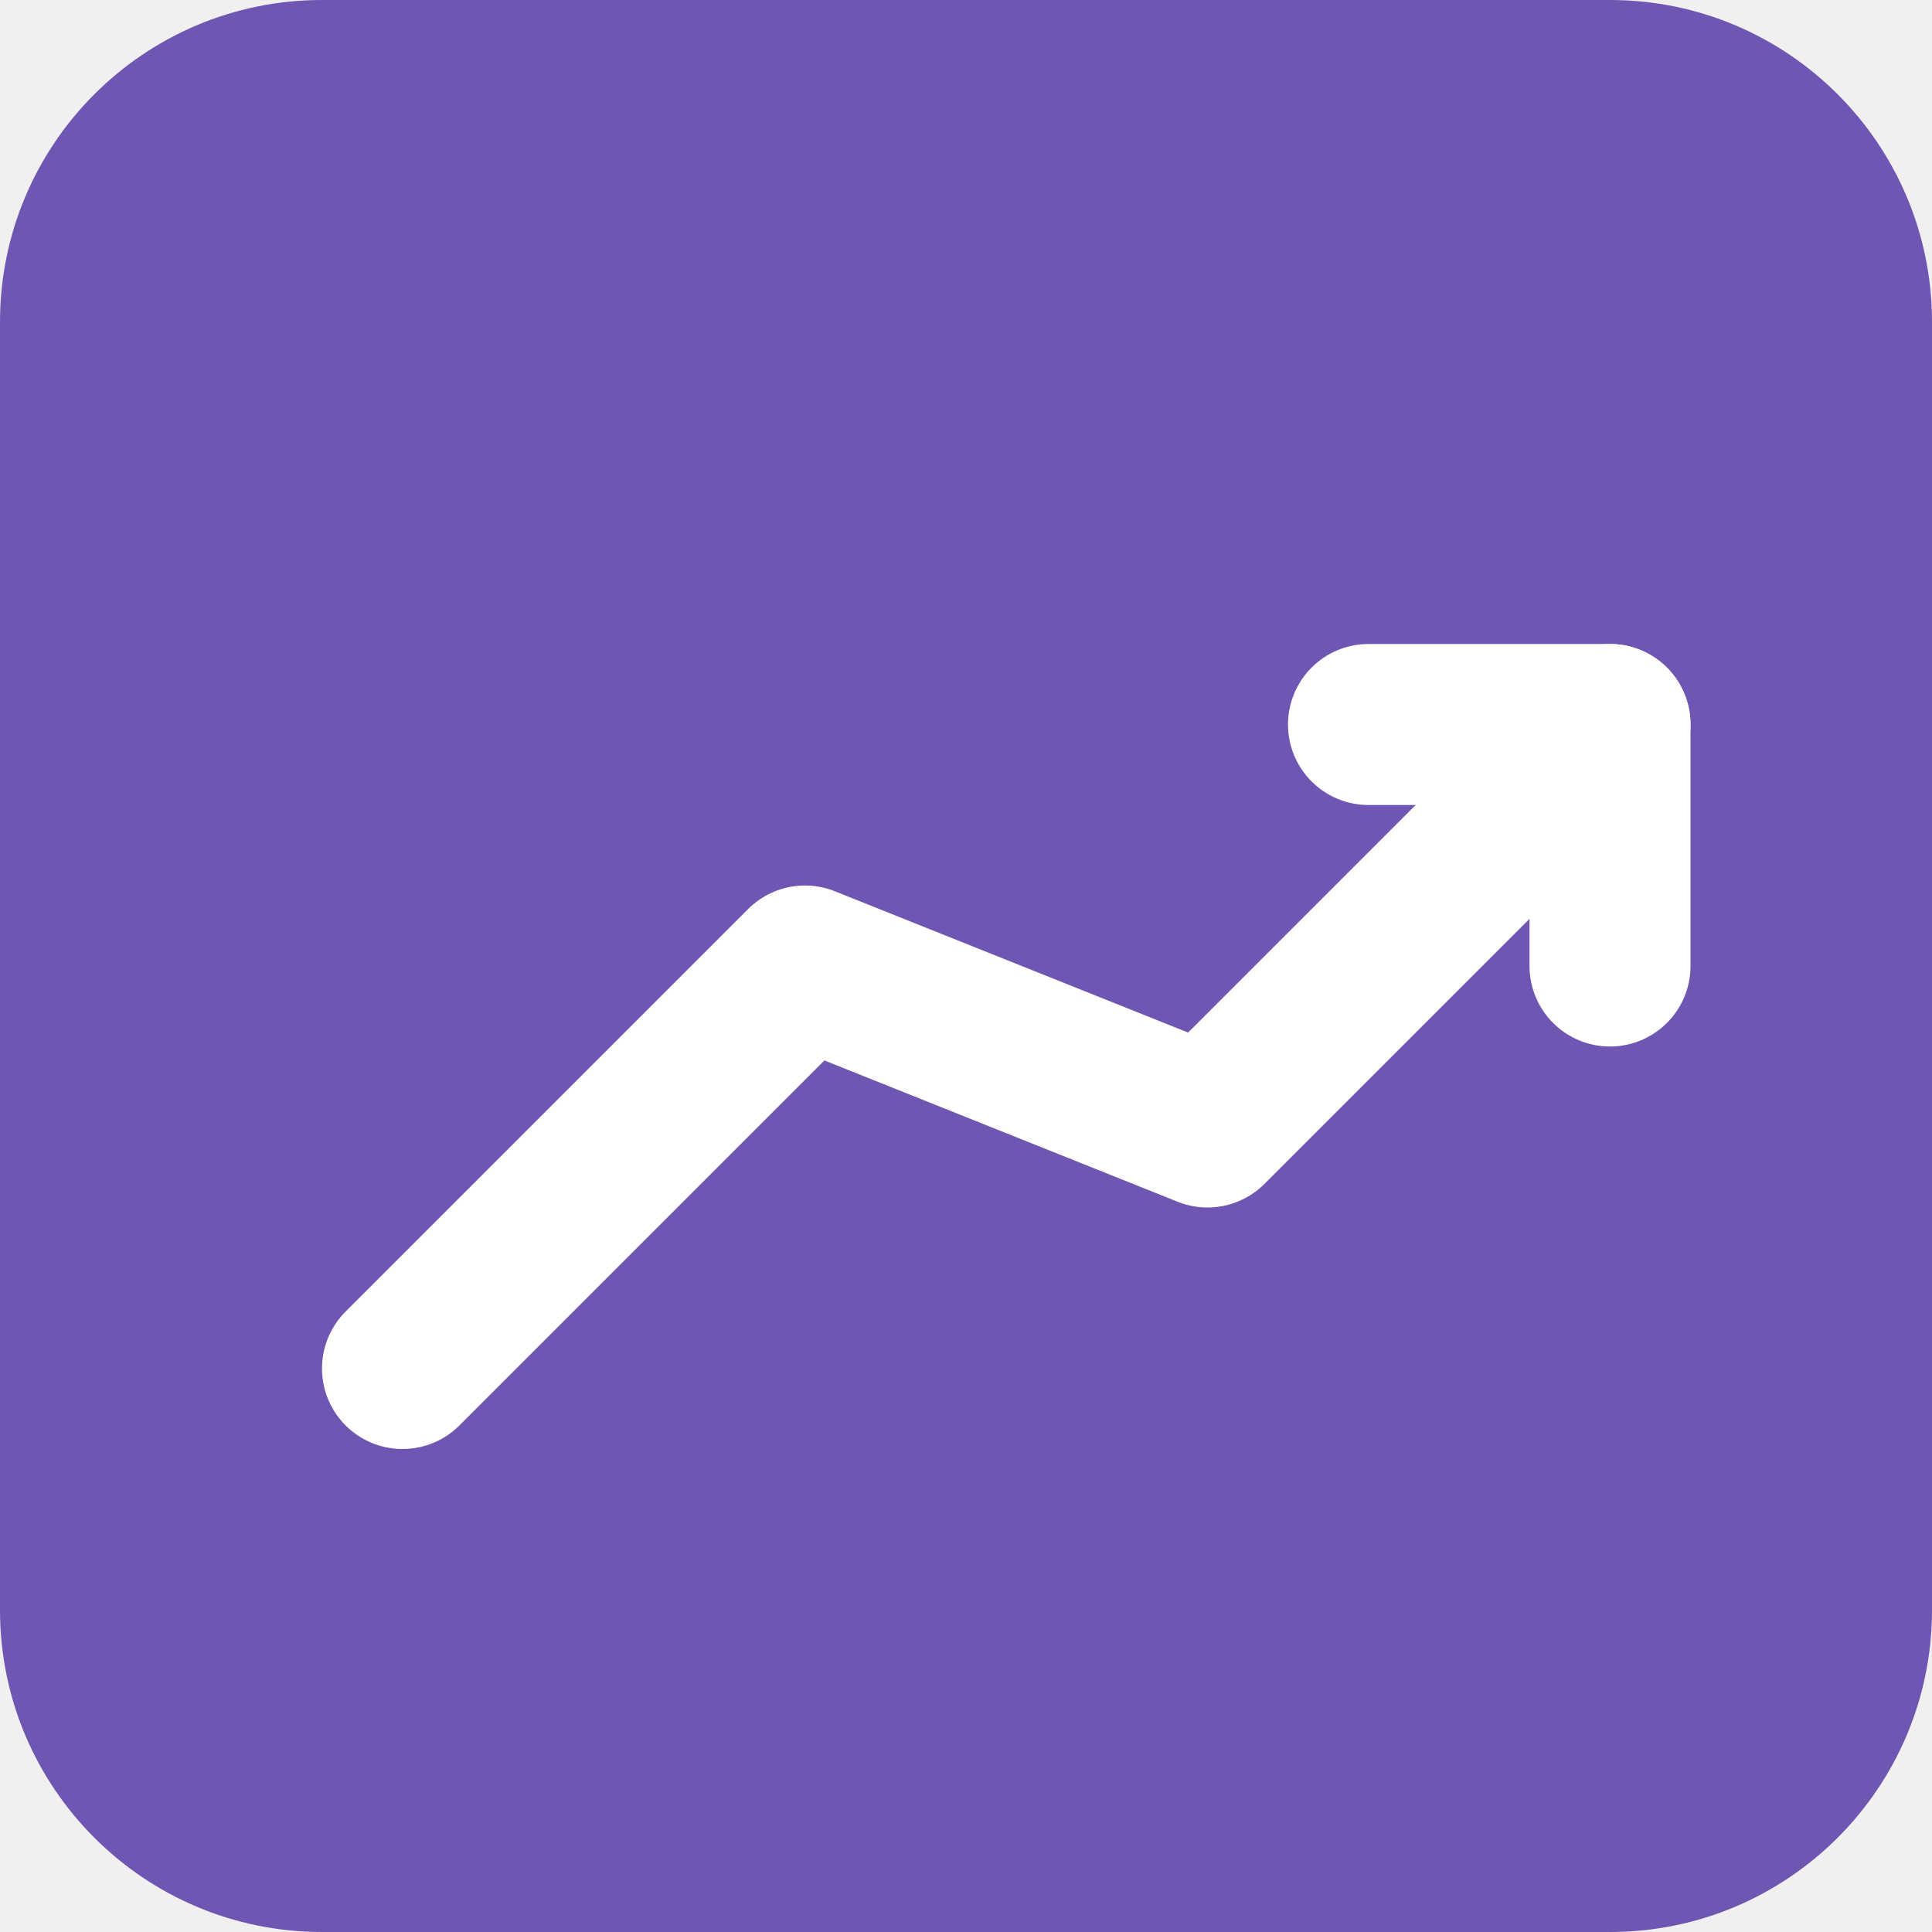
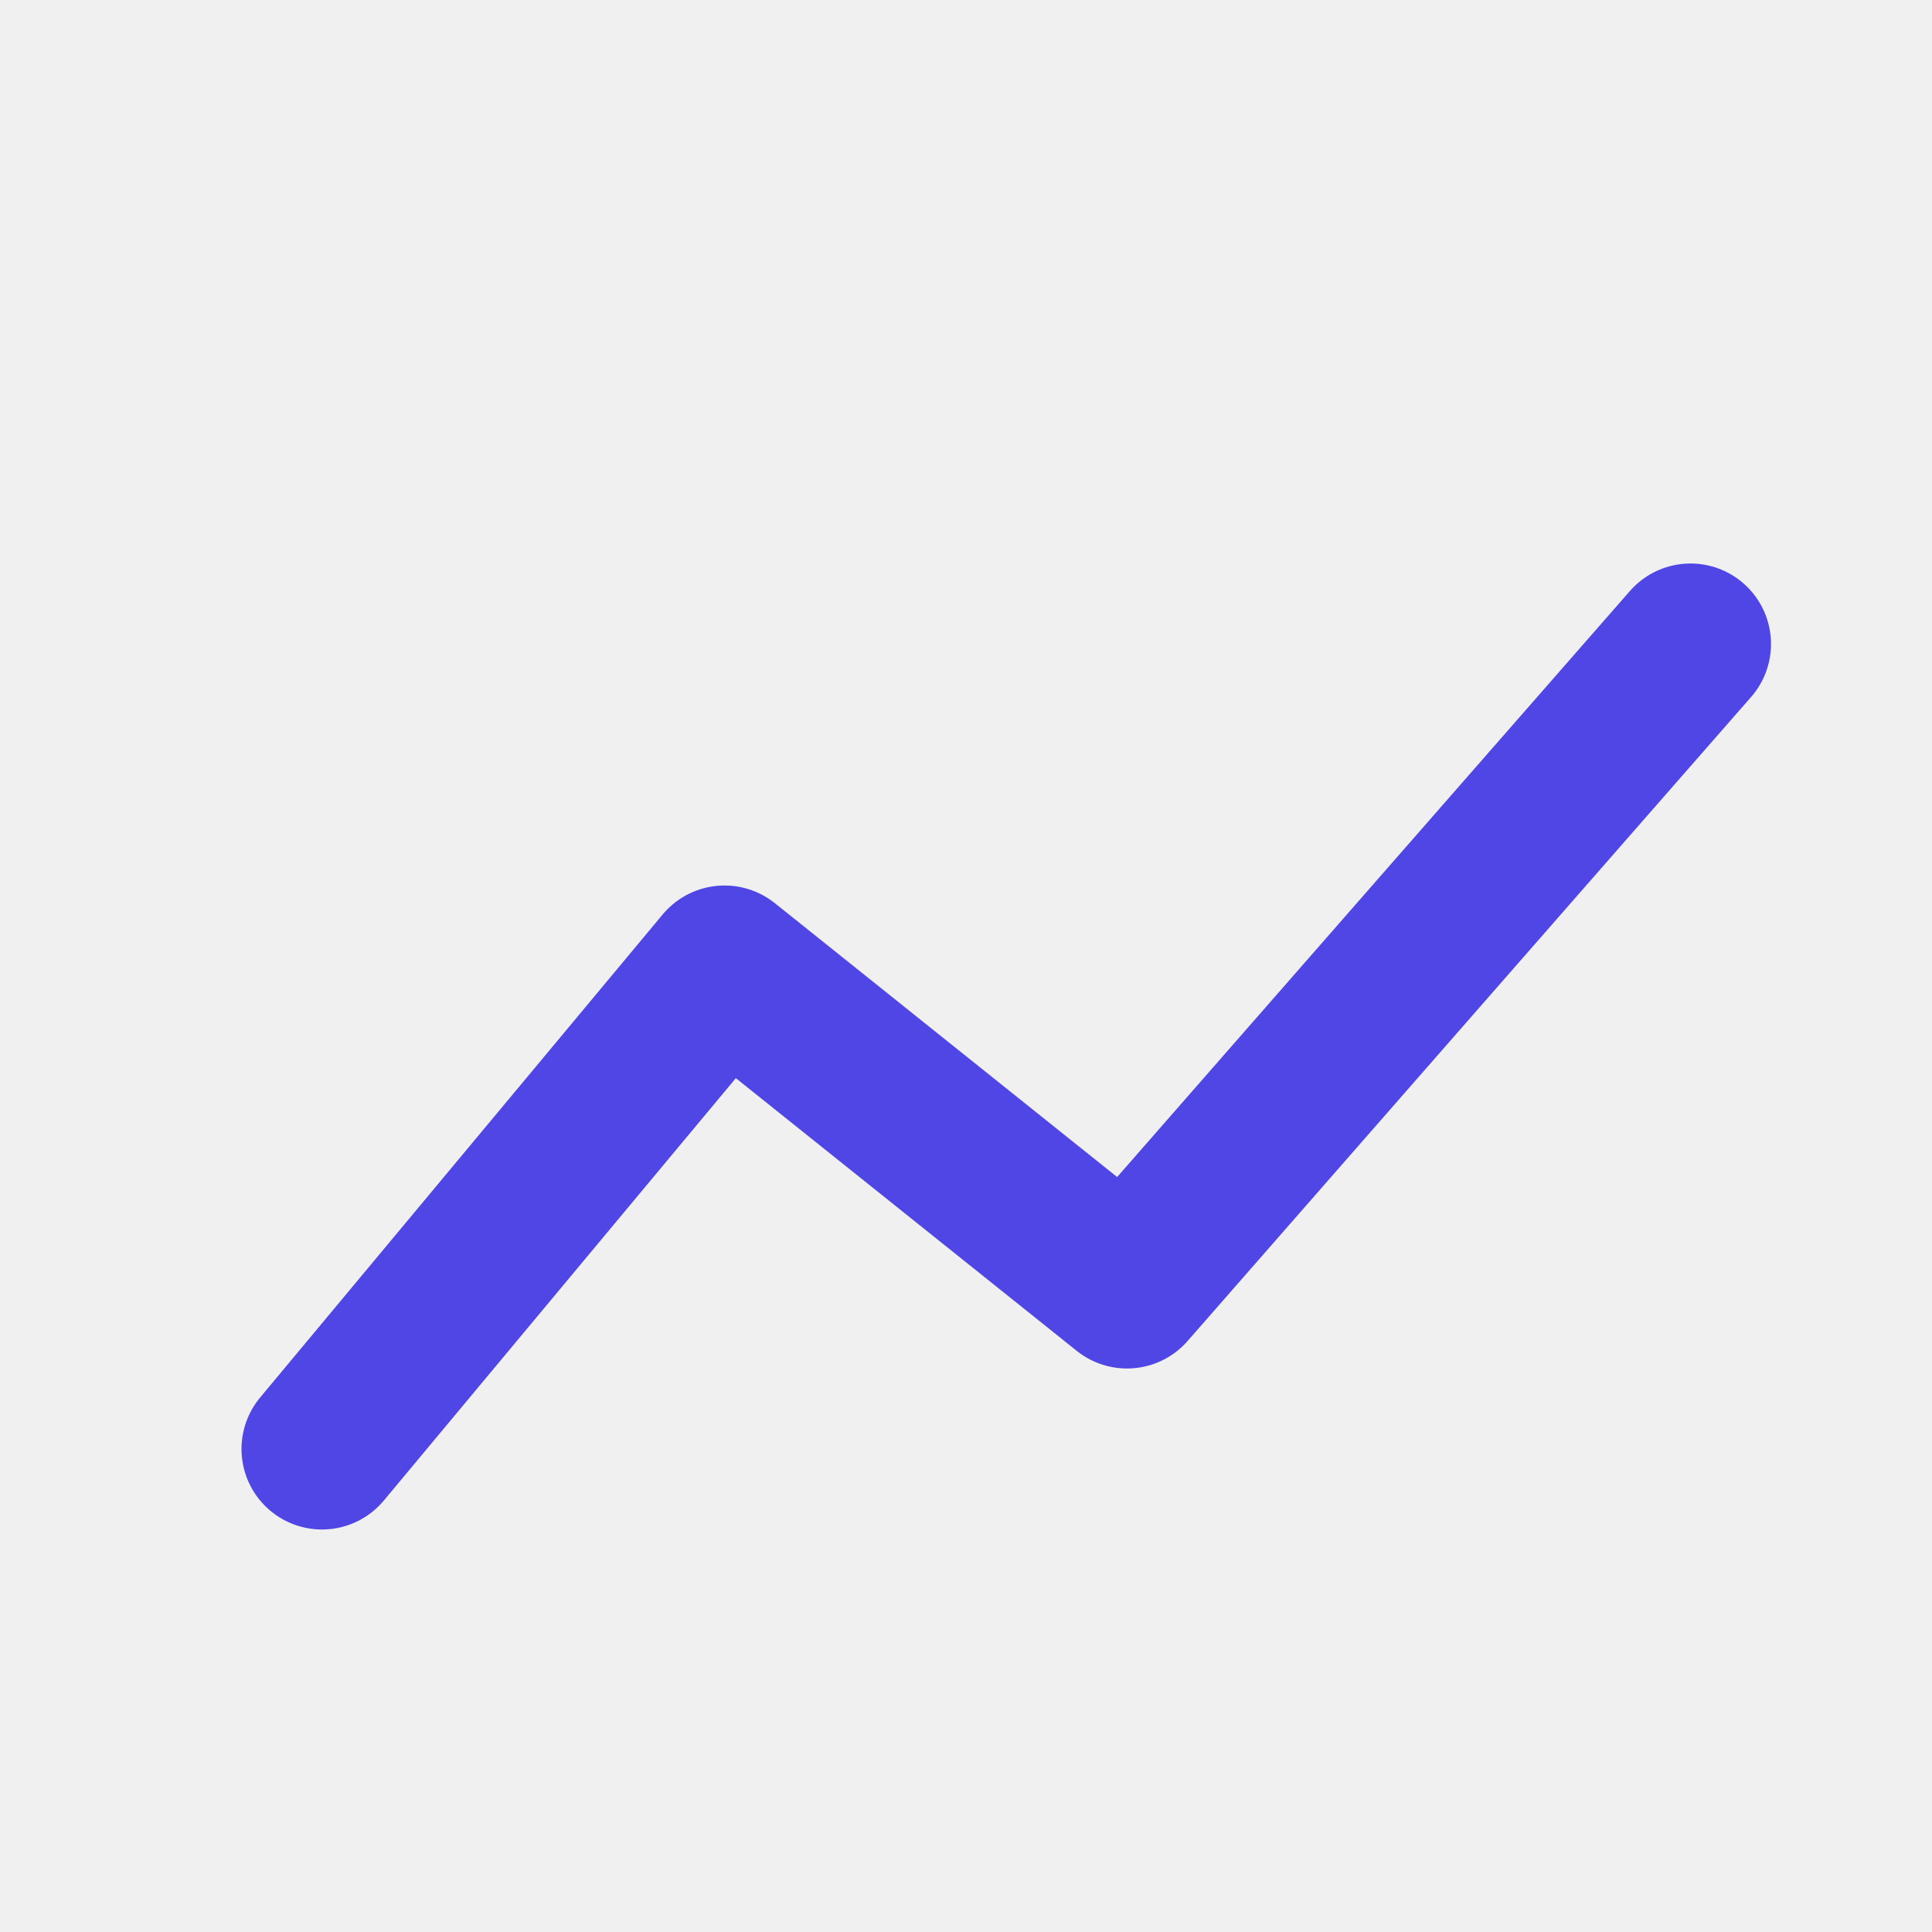
<svg xmlns="http://www.w3.org/2000/svg" width="48" height="48" viewBox="0 0 48 48" fill="none">
-   <rect width="48" height="48" rx="8" fill="hsl(256 38% 52%)" />
-   <path d="M10 34L20 24L30 28L40 18" stroke="white" stroke-width="4" stroke-linecap="round" stroke-linejoin="round" />
-   <path d="M34 18H40V24" stroke="white" stroke-width="4" stroke-linecap="round" stroke-linejoin="round" />
+   <path d="M8 36L18 24L28 32L42 16" stroke="#4F46E5" stroke-width="4" stroke-linecap="round" stroke-linejoin="round" />
</svg>
